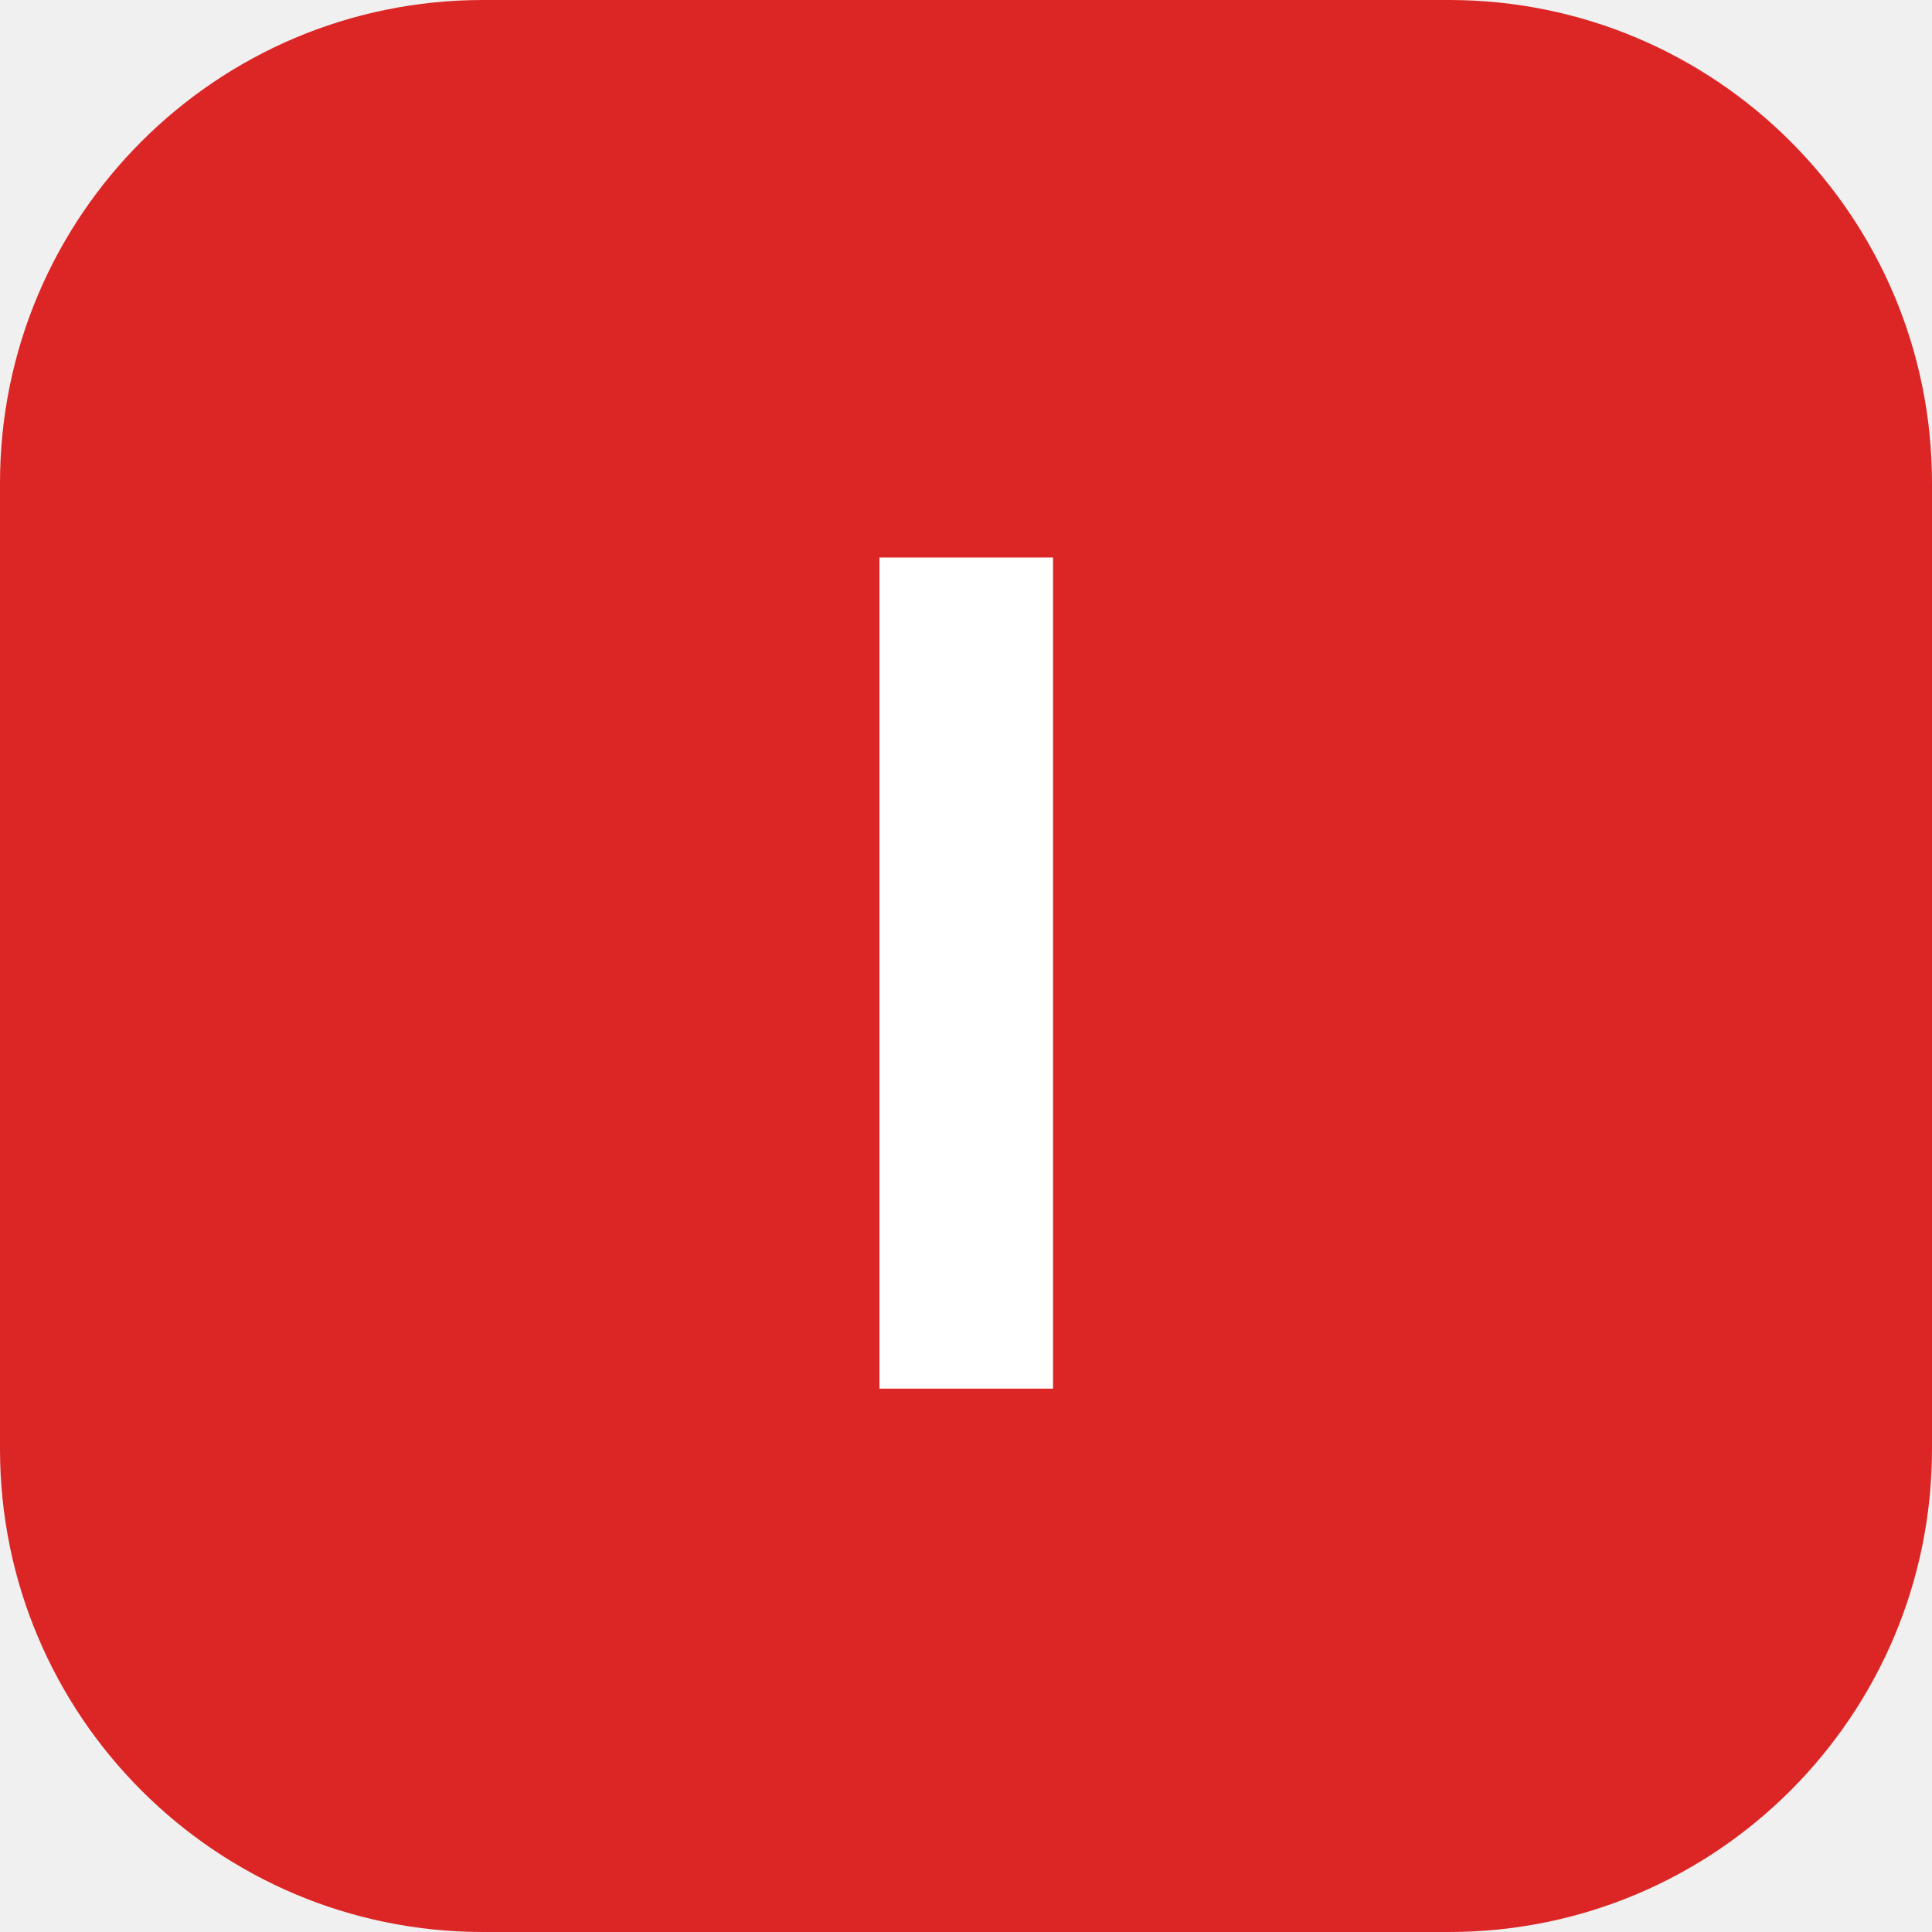
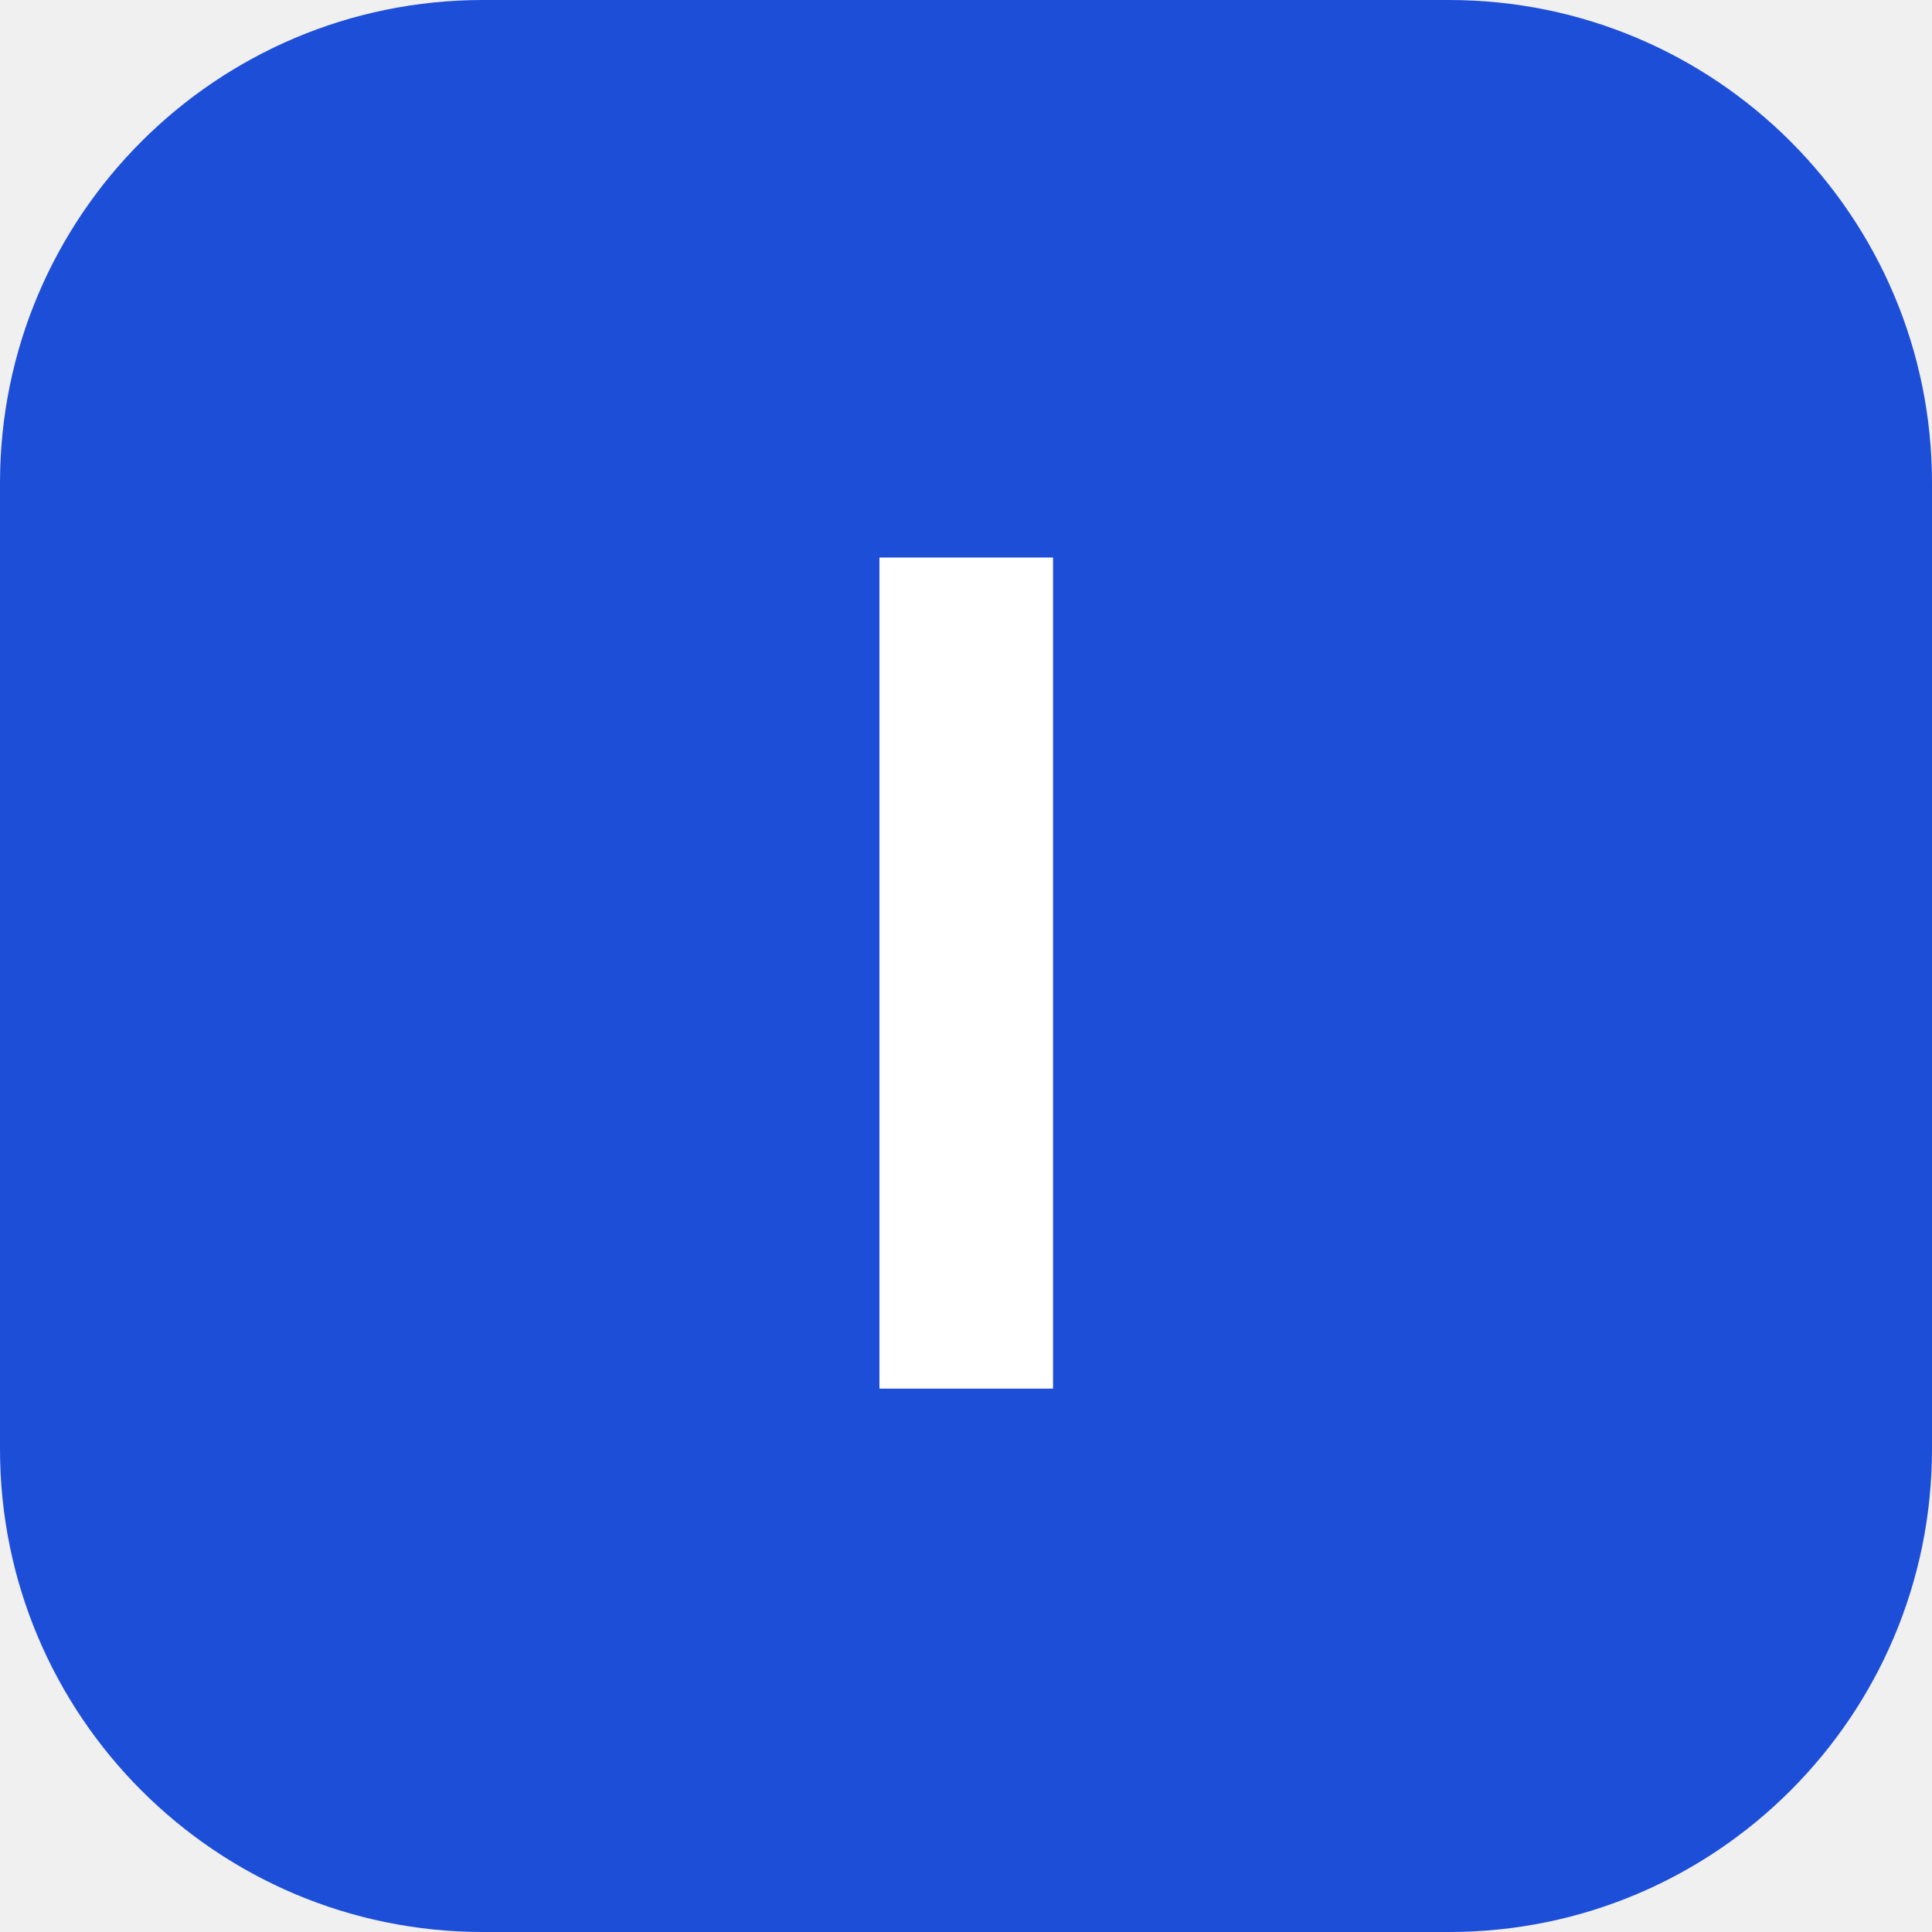
<svg xmlns="http://www.w3.org/2000/svg" viewBox="0 0 32 32">
-   <rect width="32" height="32" rx="8" fill="#DC2626" />
+   <rect width="32" height="32" rx="8" fill="#1D4ED8" />
  <text x="16" y="23" font-family="Arial,sans-serif" font-size="20" font-weight="700" fill="#fff" text-anchor="middle">I</text>
</svg>
